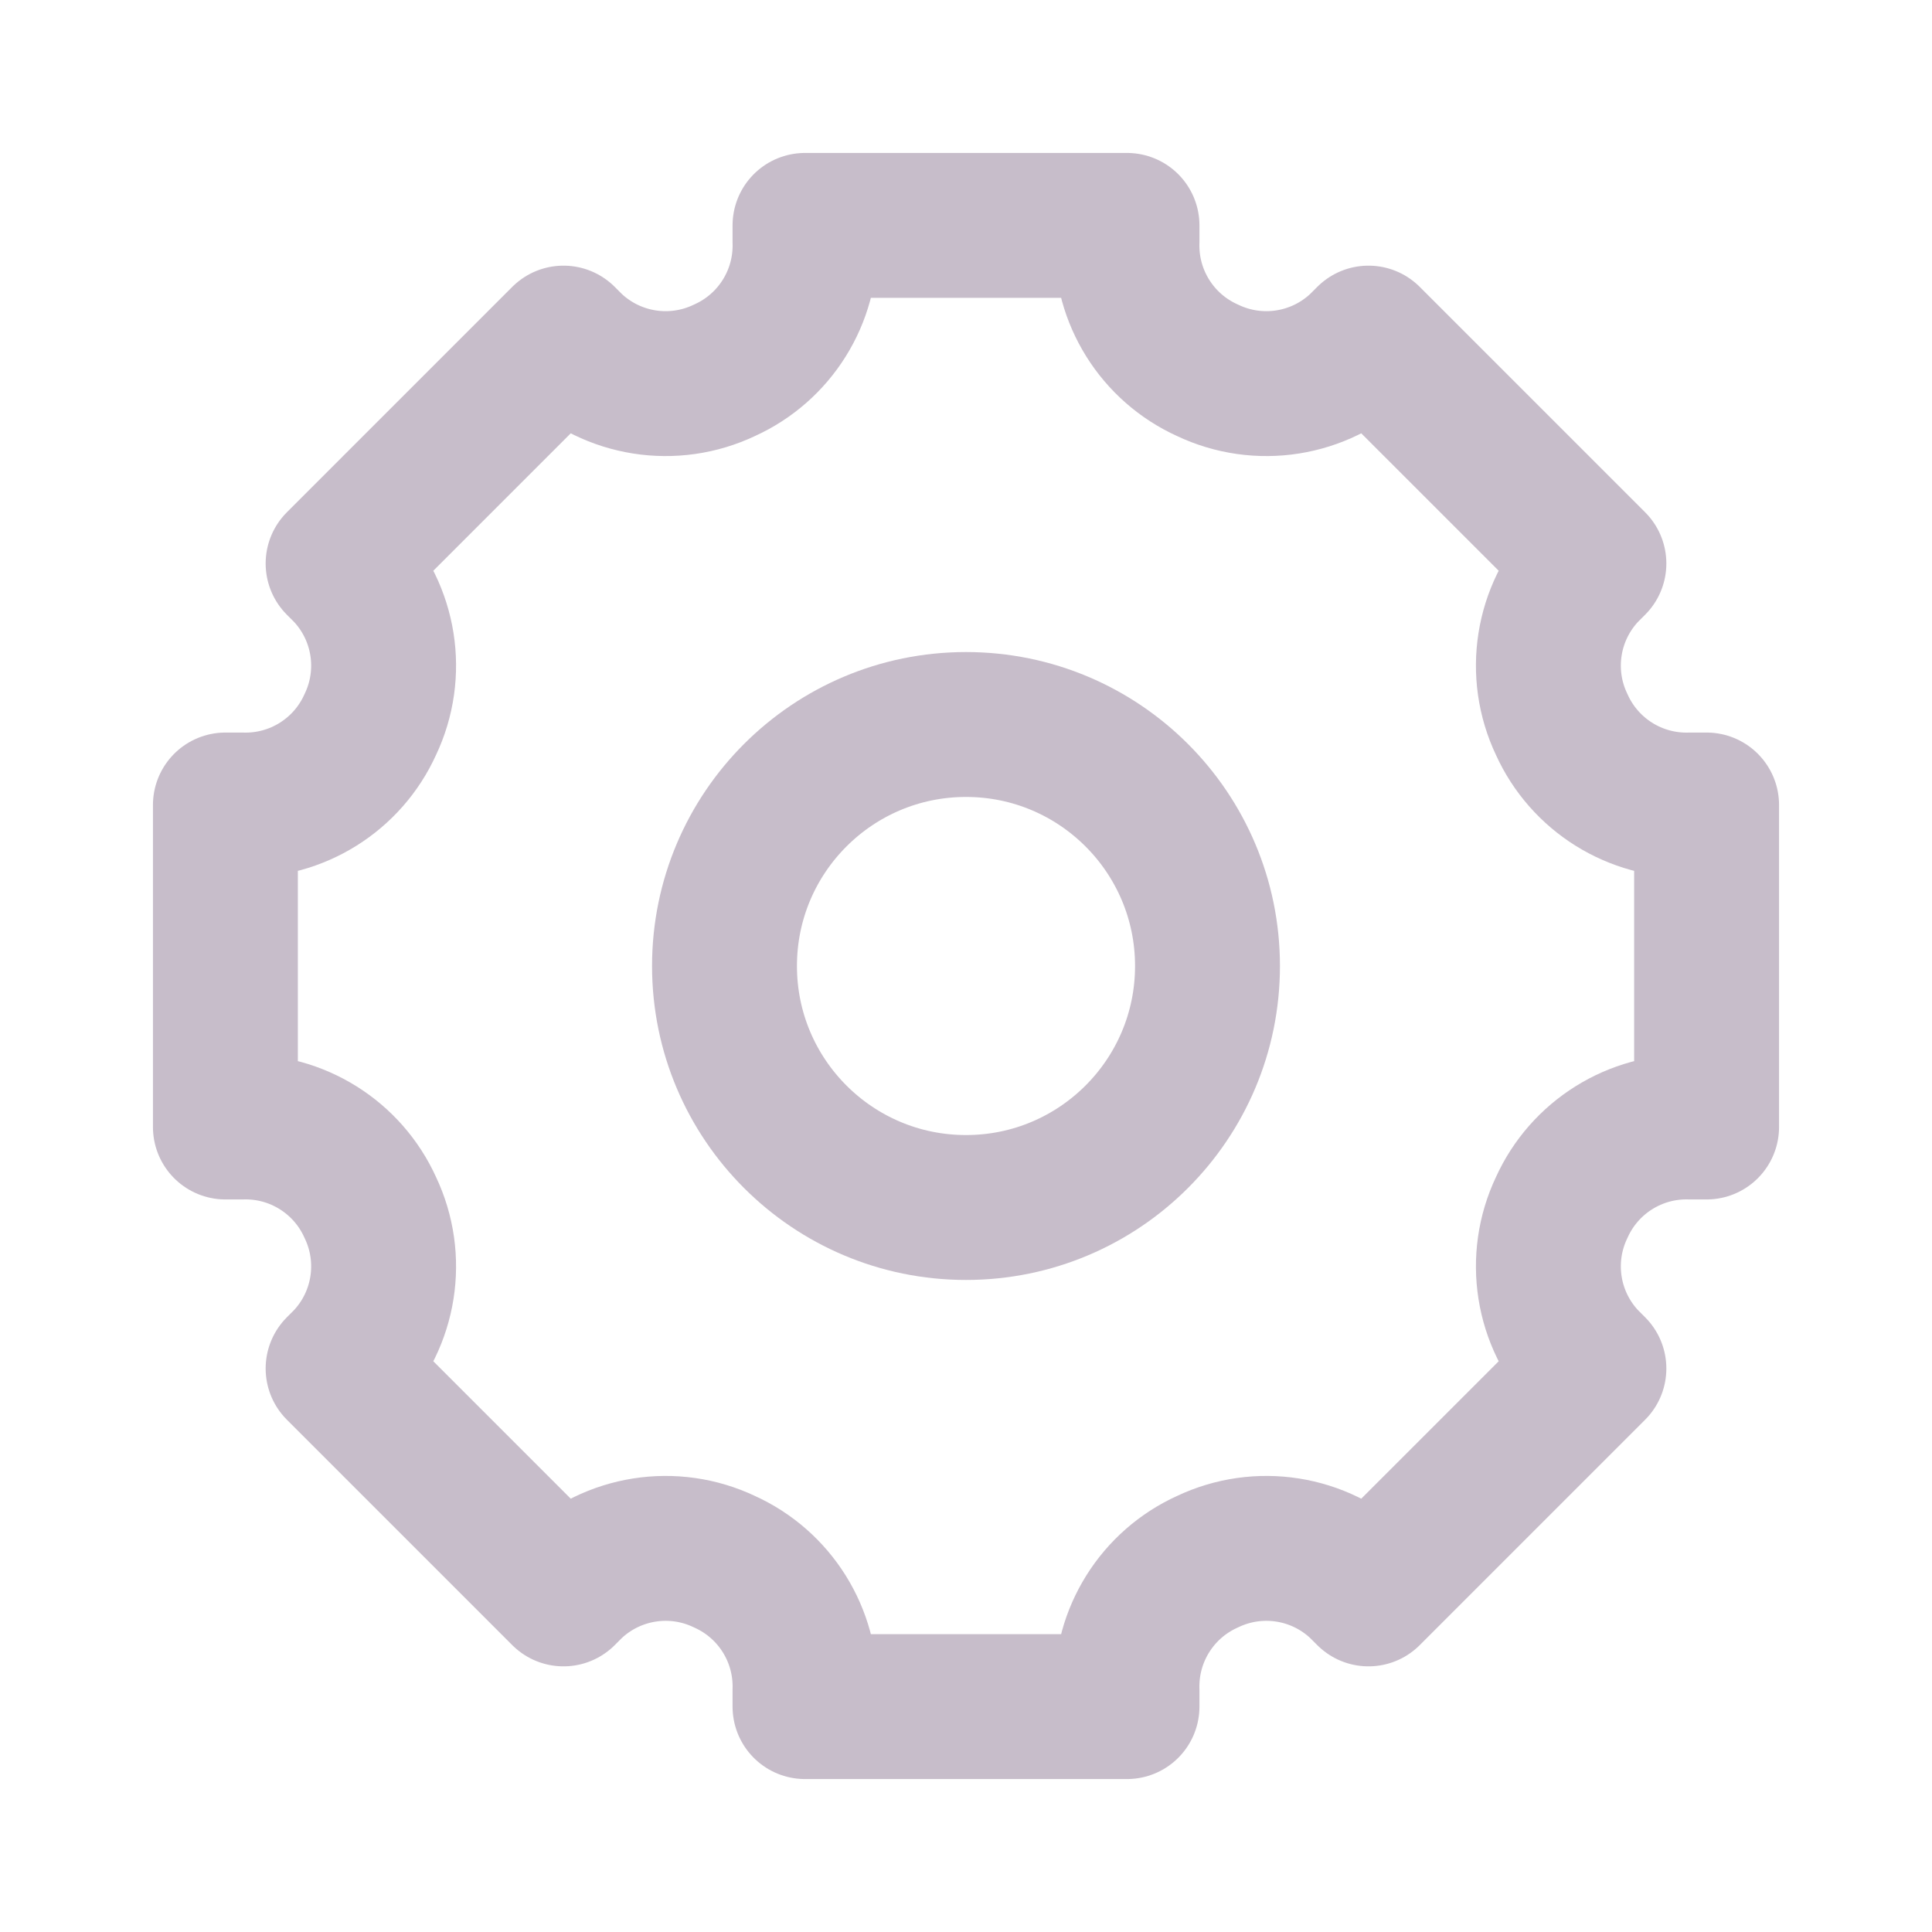
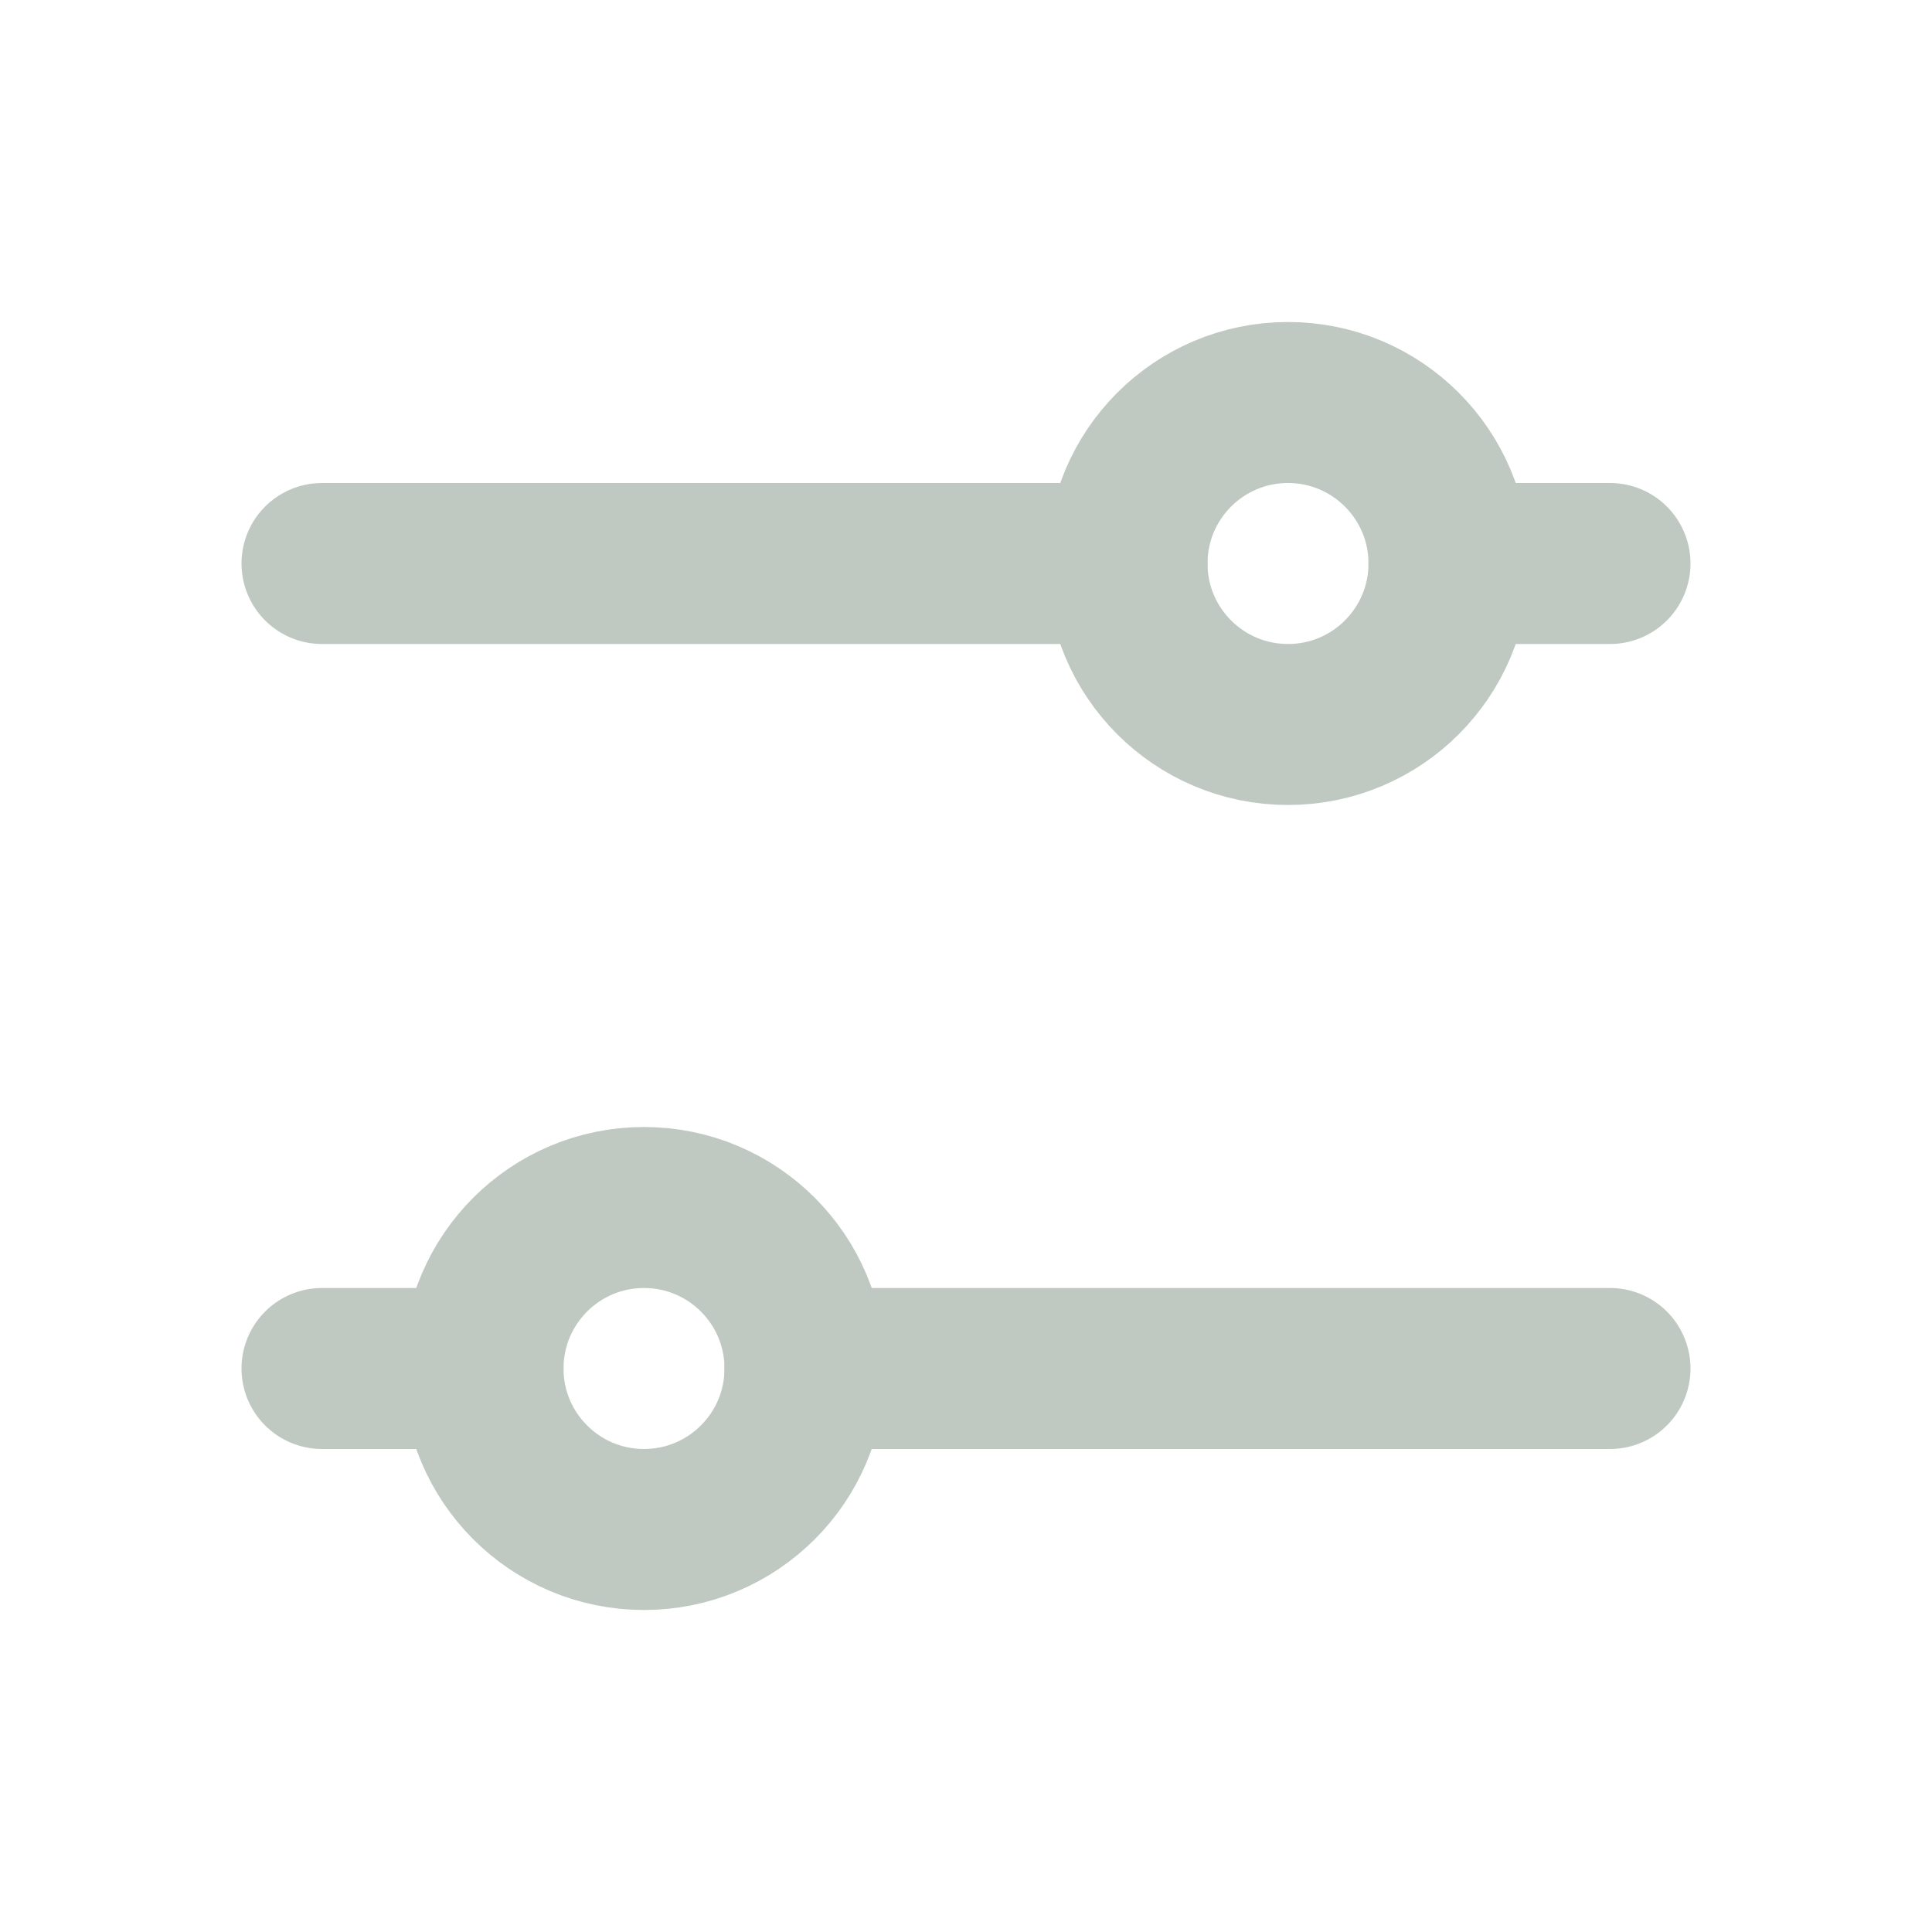
- <svg xmlns="http://www.w3.org/2000/svg" viewBox="0 0 24 24" fill="none" stroke="#c7bdca" stroke-width="1.8" stroke-linecap="round" stroke-linejoin="round">
-   <circle cx="12" cy="12" r="3" />
-   <path d="M19.4 15a1.7 1.7 0 0 0 .3 1.9l.1.1-2.8 2.8-.1-.1a1.7 1.7 0 0 0-1.9-.3 1.7 1.7 0 0 0-1 1.6v.2h-4V21a1.7 1.7 0 0 0-1-1.6 1.7 1.7 0 0 0-1.9.3l-.1.1L4.2 17l.1-.1a1.7 1.7 0 0 0 .3-1.9A1.7 1.7 0 0 0 3 14H2.8v-4H3a1.7 1.7 0 0 0 1.6-1 1.7 1.7 0 0 0-.3-1.9L4.2 7 7 4.2l.1.1a1.7 1.7 0 0 0 1.9.3A1.7 1.7 0 0 0 10 3V2.8h4V3a1.7 1.7 0 0 0 1 1.6 1.7 1.7 0 0 0 1.9-.3l.1-.1L19.8 7l-.1.1a1.7 1.7 0 0 0-.3 1.9 1.7 1.7 0 0 0 1.6 1h.2v4H21a1.7 1.7 0 0 0-1.6 1Z" />
+ <svg xmlns="http://www.w3.org/2000/svg" viewBox="0 0 24 24" fill="none" stroke="#BFC9C1" stroke-width="2" stroke-linecap="round" stroke-linejoin="round">
+   <path d="M4 7h10M18 7h2M4 17h2M10 17h10" />
+   <circle cx="16" cy="7" r="2" />
+   <circle cx="8" cy="17" r="2" />
</svg>
